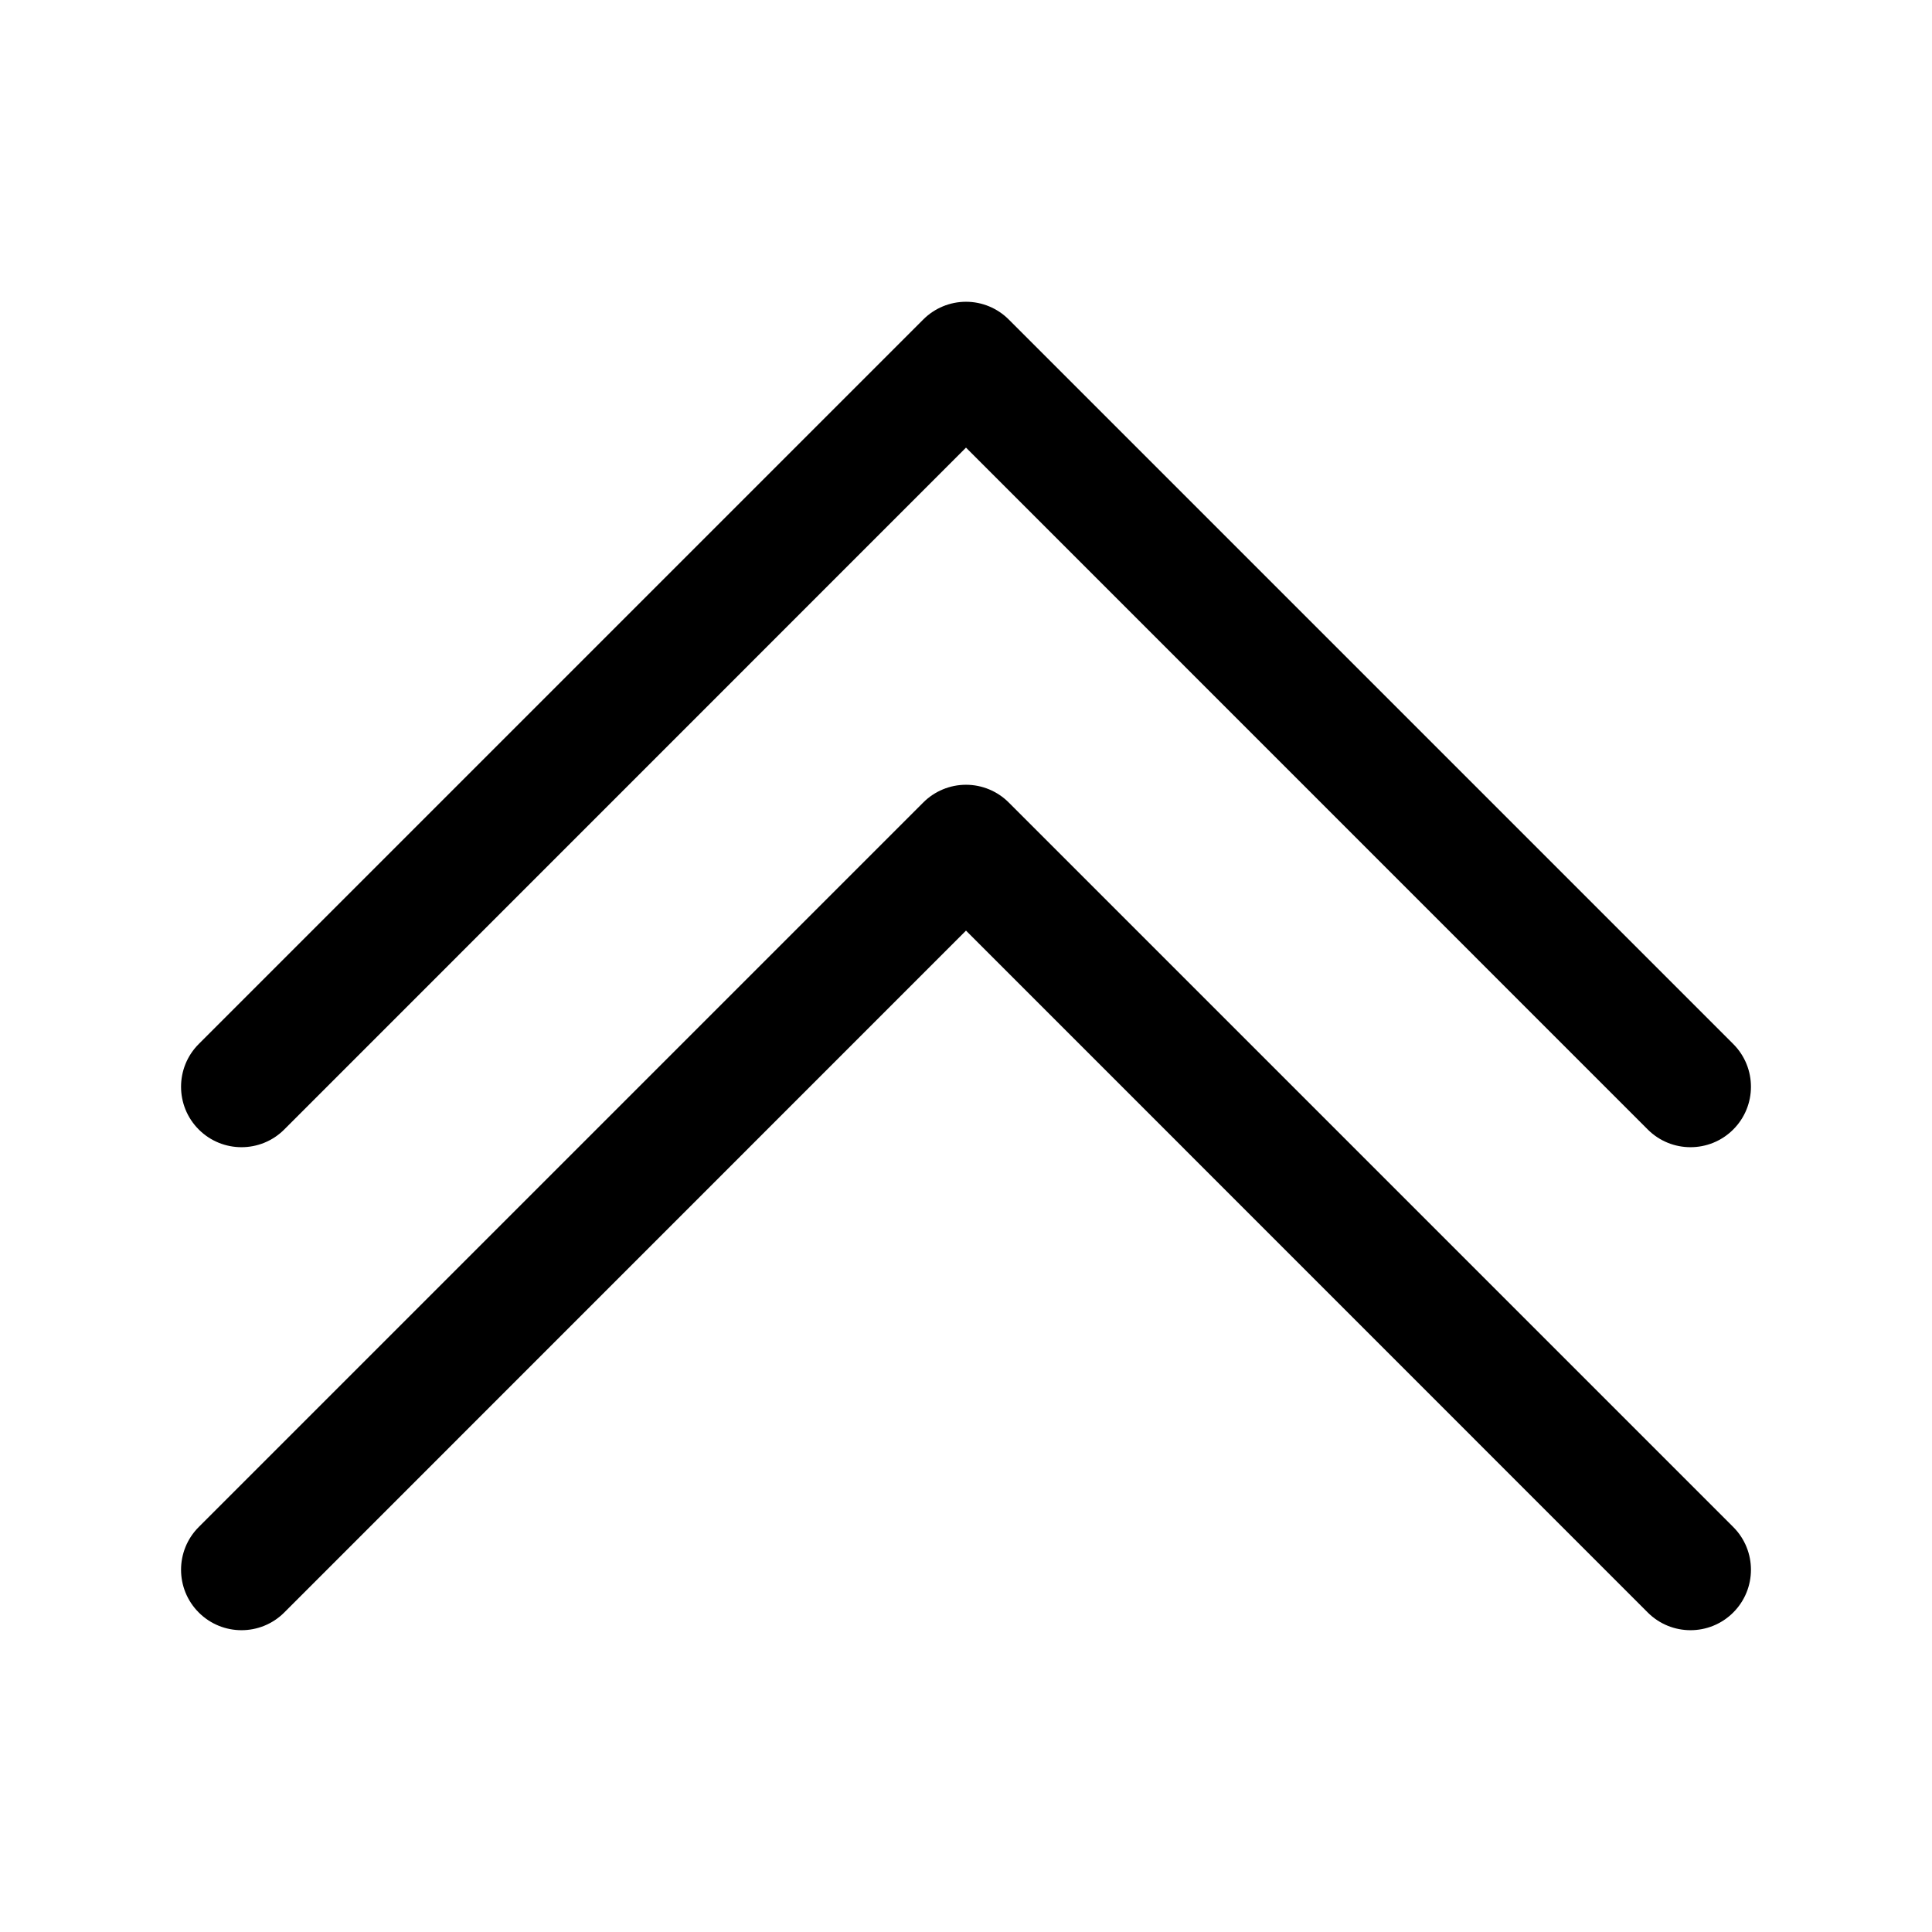
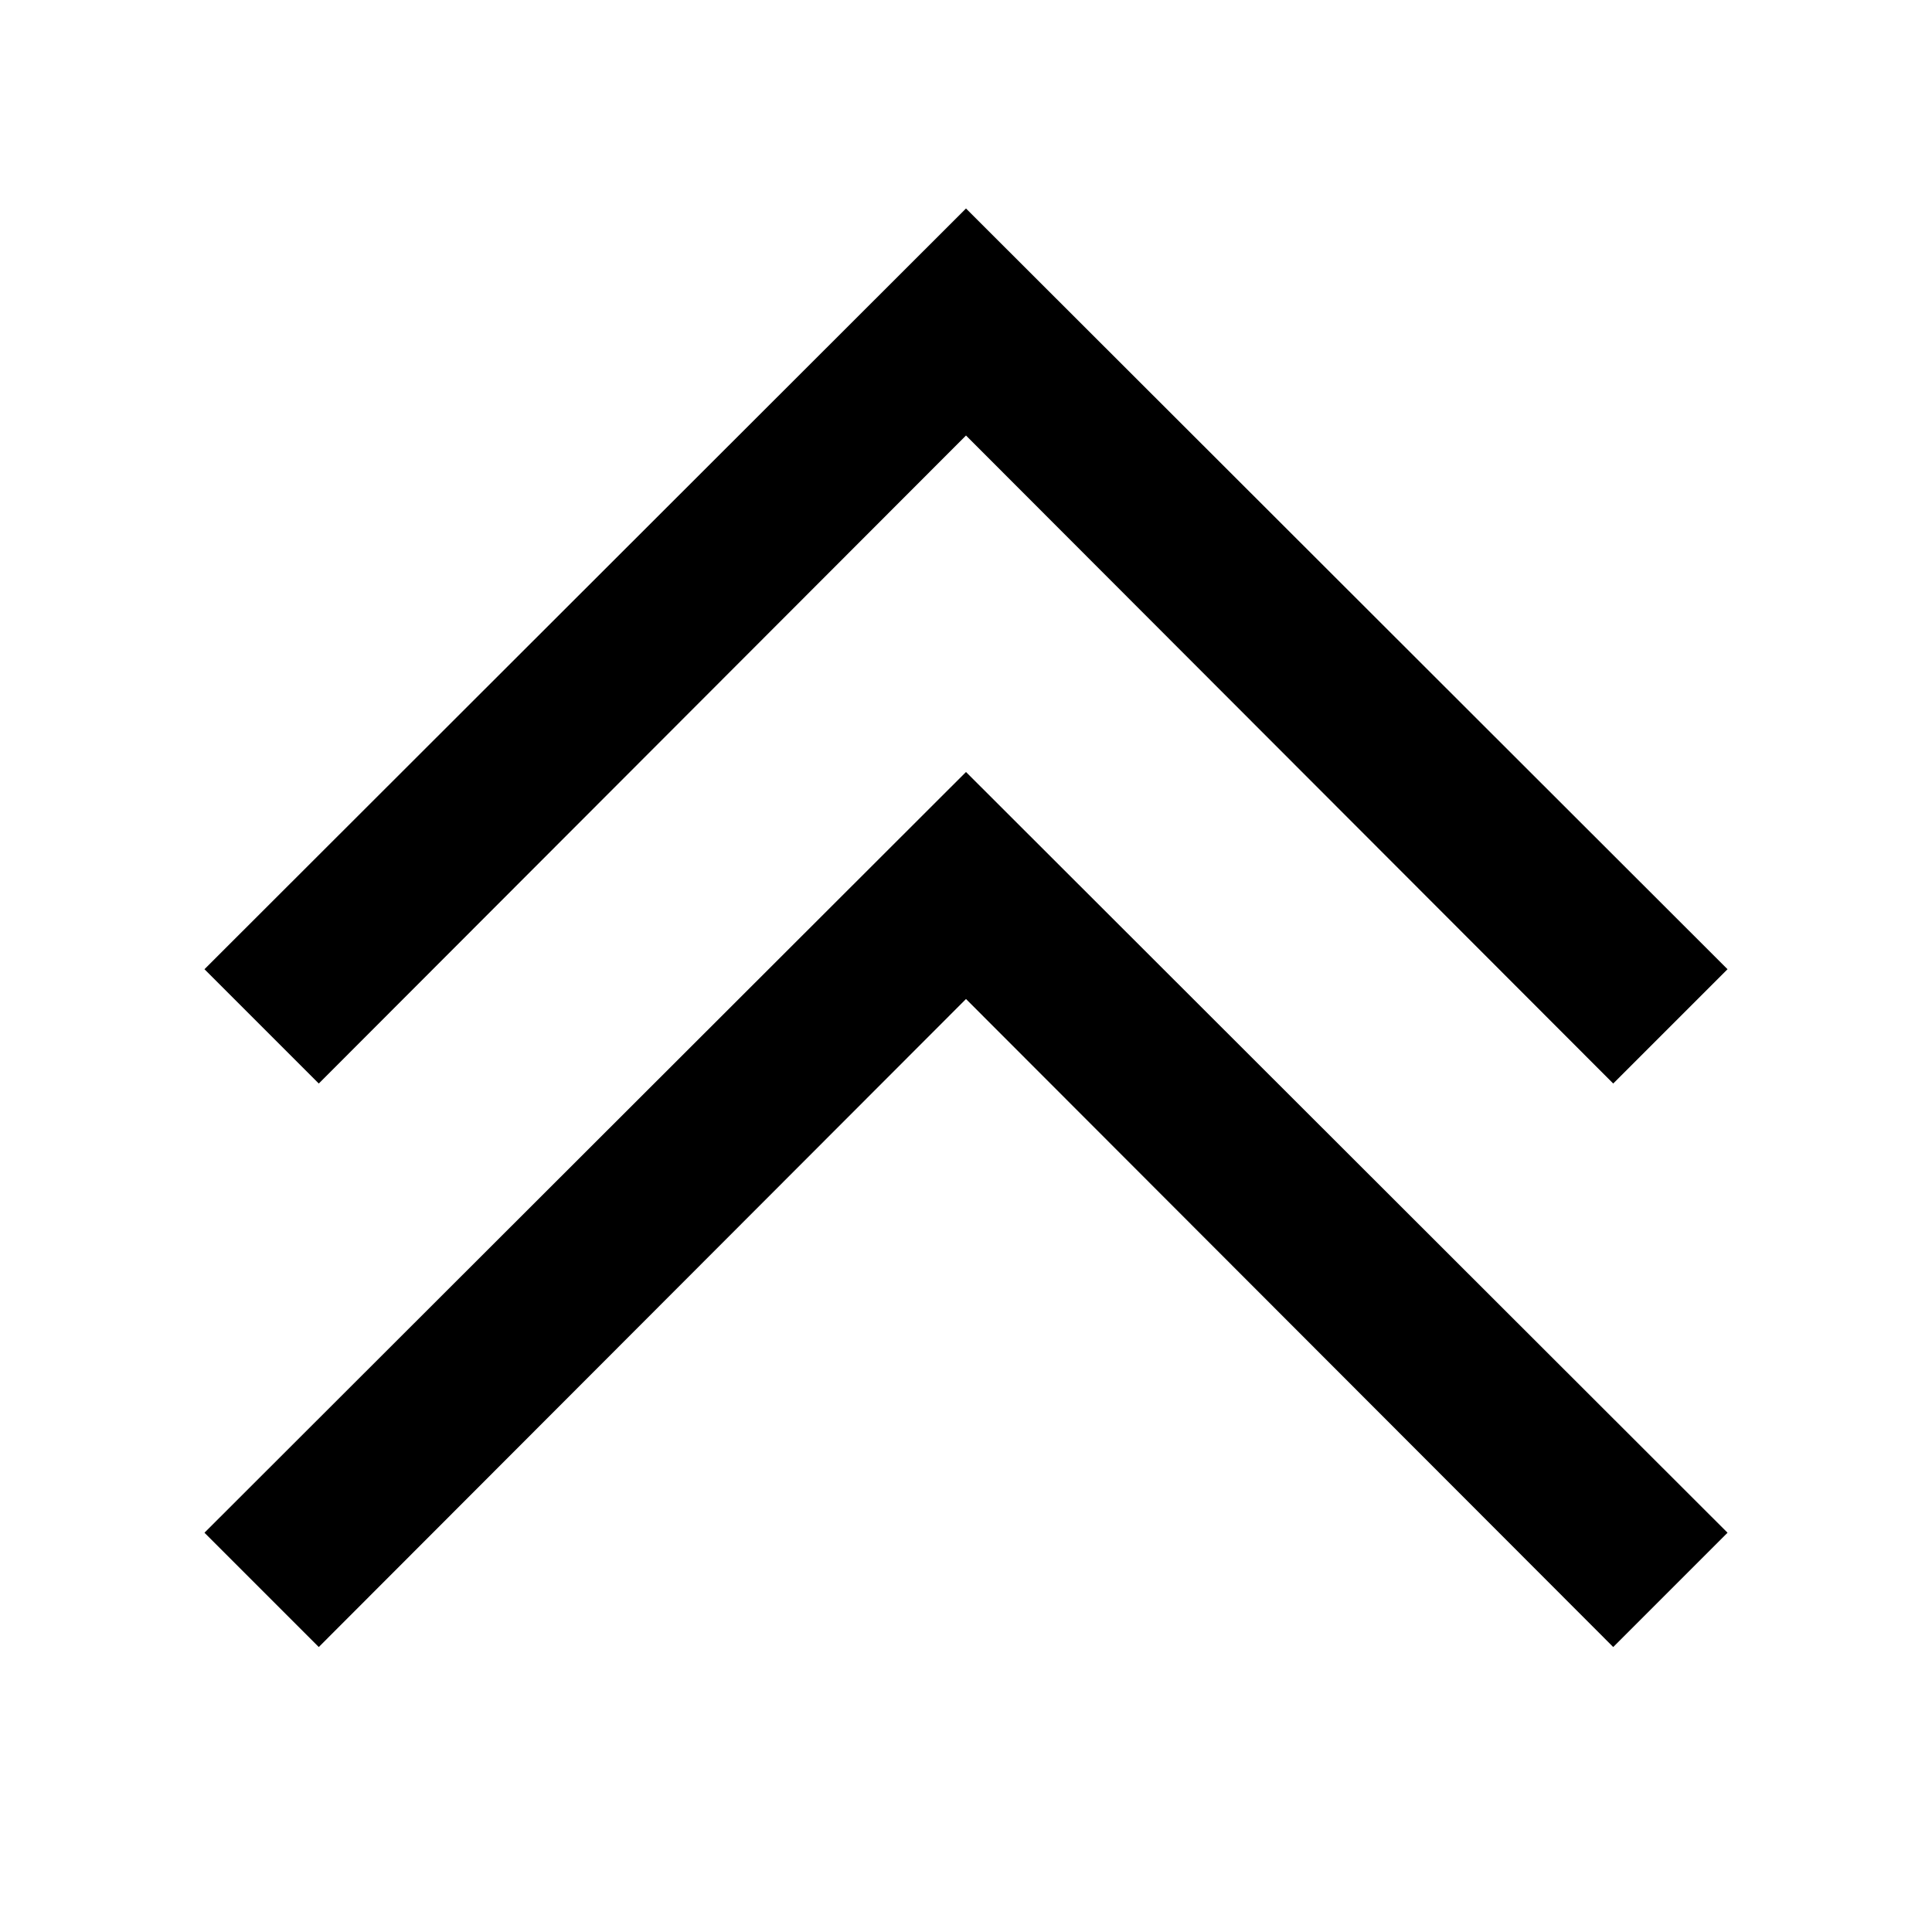
- <svg xmlns="http://www.w3.org/2000/svg" width="16" height="16" viewBox="0 0 16 16">
-   <path fill-rule="evenodd" d="M7.646 2.646a.5.5 0 0 1 .708 0l6 6a.5.5 0 0 1-.708.708L8 3.707 2.354 9.354a.5.5 0 1 1-.708-.708l6-6z" />
-   <path fill-rule="evenodd" d="M7.646 6.646a.5.5 0 0 1 .708 0l6 6a.5.5 0 0 1-.708.708L8 7.707l-5.646 5.647a.5.5 0 0 1-.708-.708l6-6z" />
+ <svg xmlns="http://www.w3.org/2000/svg" viewBox="0 0 24 24">
+   <g>
+     <path d="M12 2.59l9.46 9.45-1.42 1.42L12 5.41l-8.04 8.05-1.42-1.42L12 2.59zm0 7l9.46 9.45-1.42 1.42L12 12.41l-8.04 8.05-1.42-1.42L12 9.59z" />
+   </g>
</svg>
